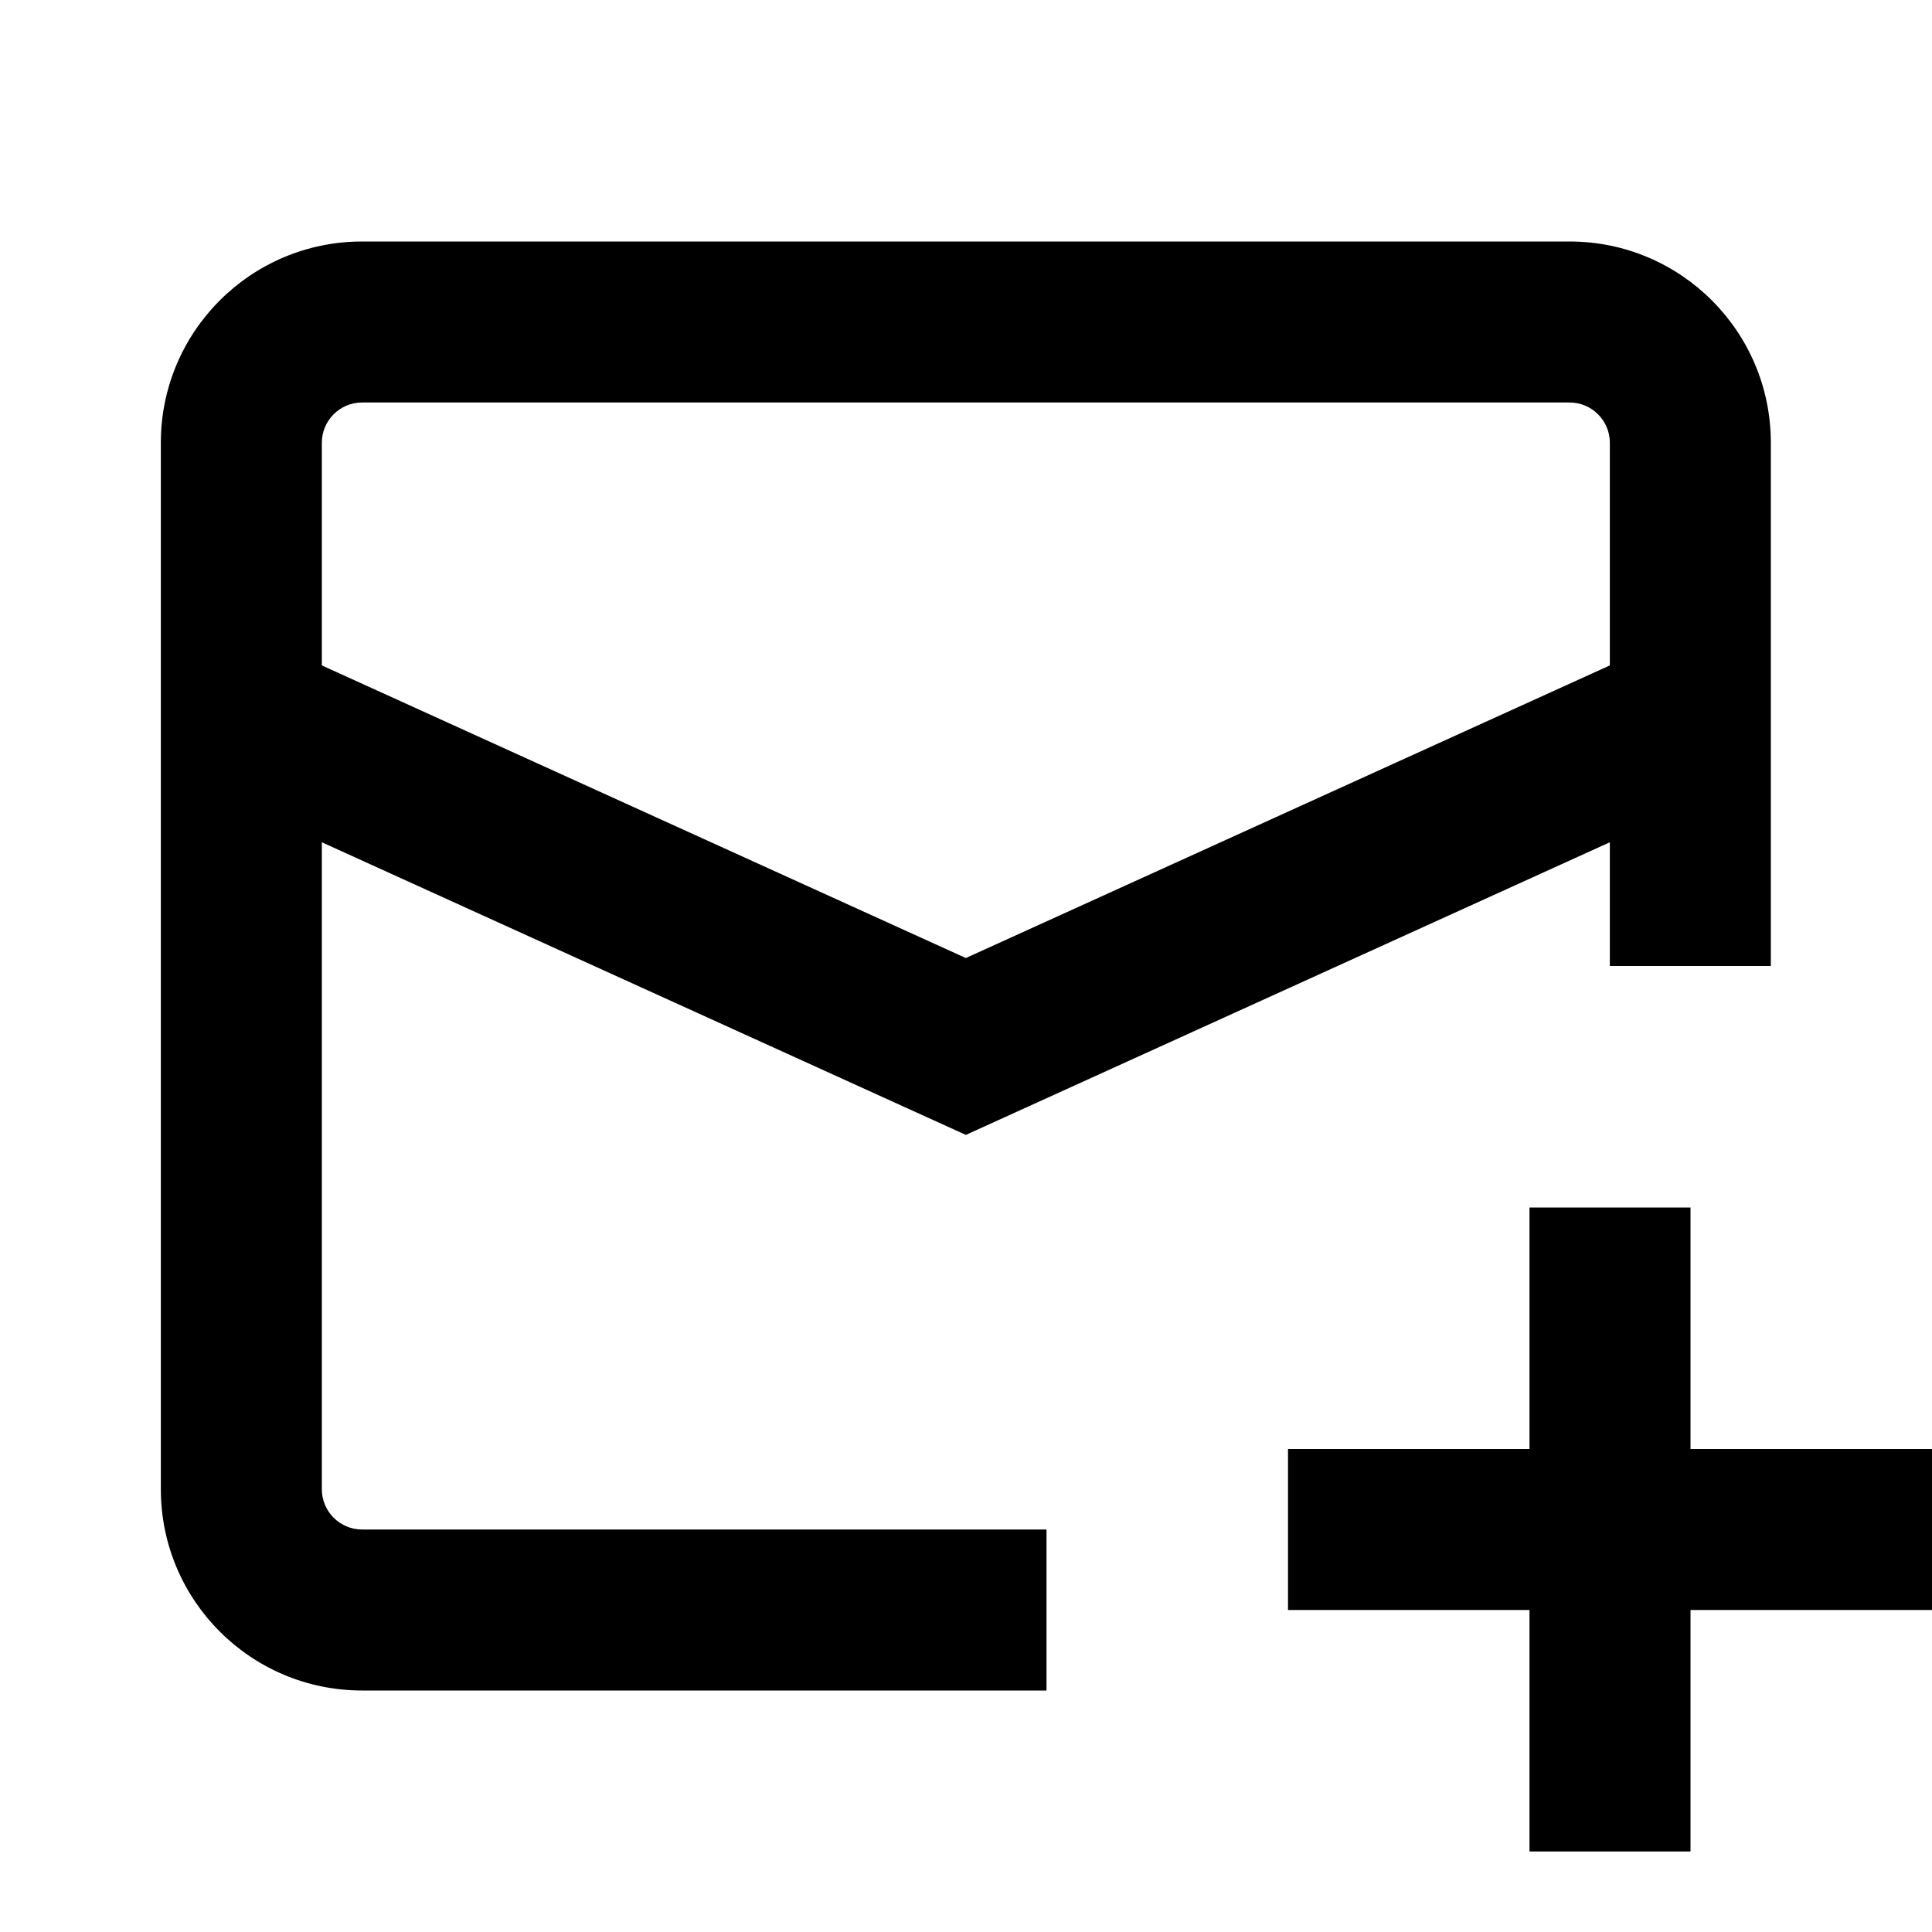
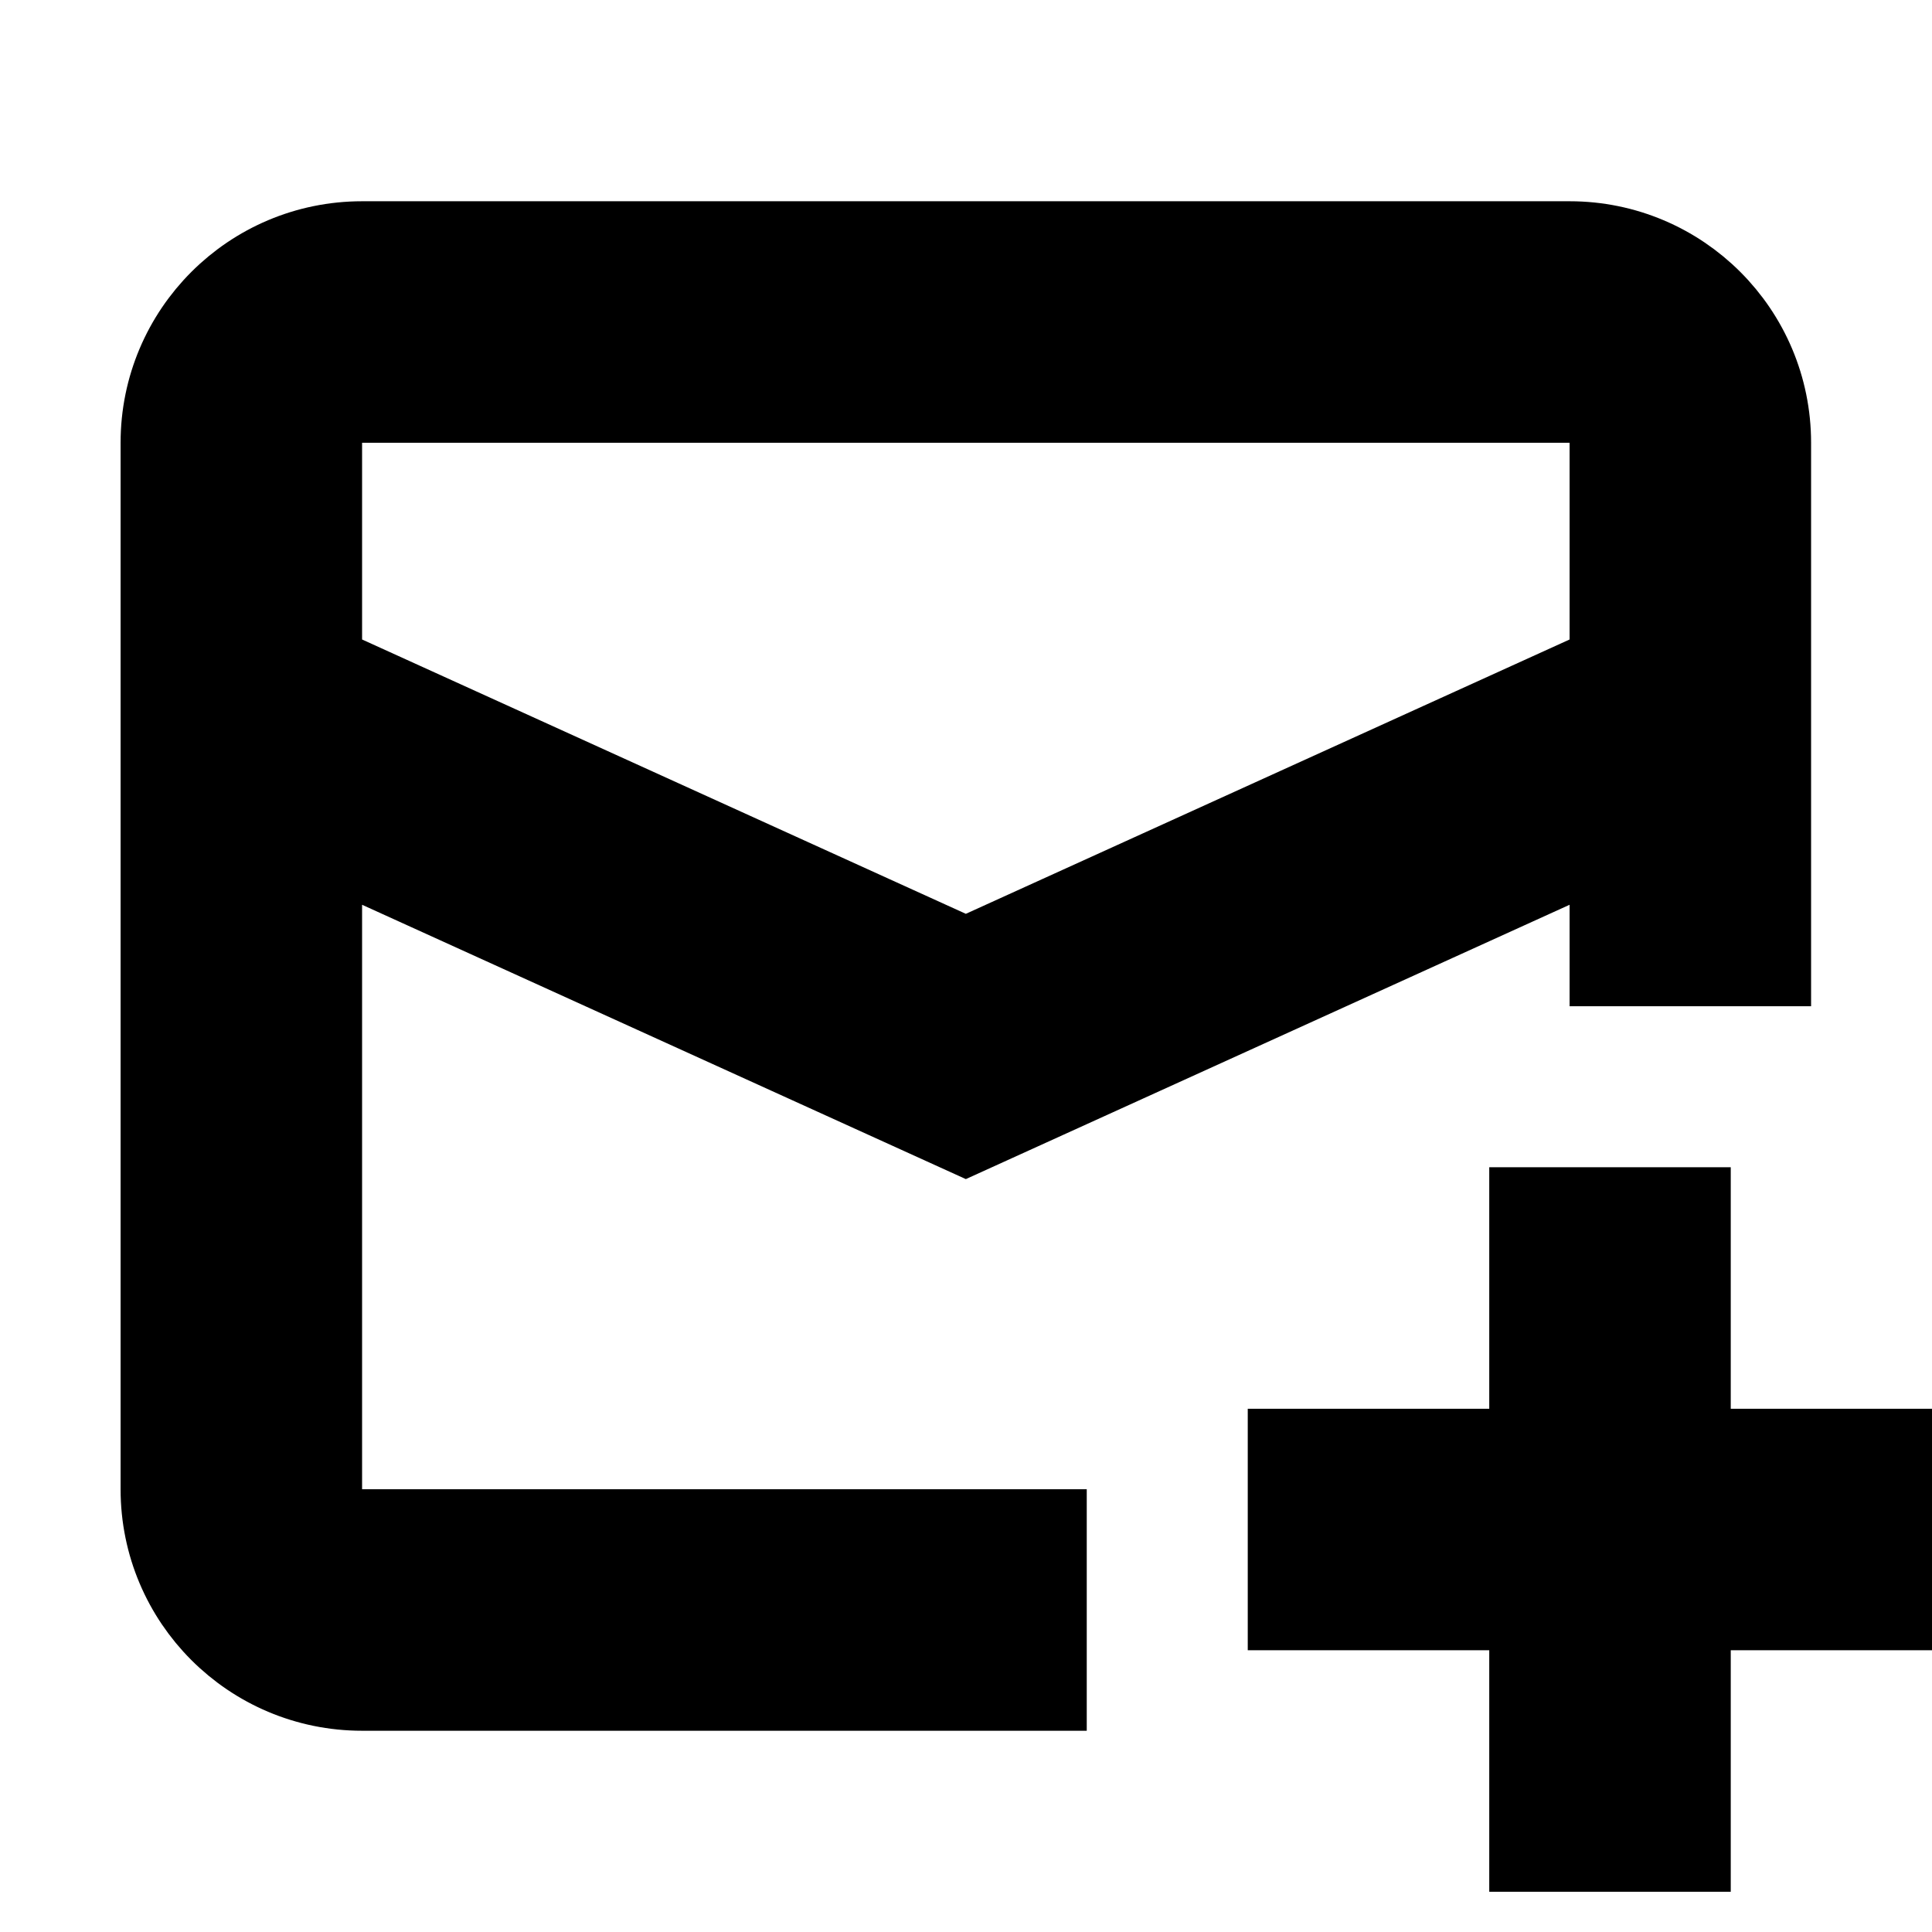
- <svg xmlns="http://www.w3.org/2000/svg" viewBox="0 0 24 24">
+ <svg xmlns="http://www.w3.org/2000/svg" stroke="currentColor" fill="currentColor" viewBox="0 0 24 24">
  <g>
    <path d="M1.998 5.5c0-1.381 1.119-2.5 2.5-2.5h15c1.381 0 2.5 1.119 2.5 2.5V12h-2v-1.537l-8 3.635-8-3.635V18.5c0 .276.224.5.5.5H13v2H4.498c-1.381 0-2.5-1.119-2.5-2.5v-13zm2 2.766l8 3.635 8-3.635V5.5c0-.276-.224-.5-.5-.5h-15c-.276 0-.5.224-.5.5v2.766zM19 18v-3h2v3h3v2h-3v3h-2v-3h-3v-2h3z" />
  </g>
</svg>
